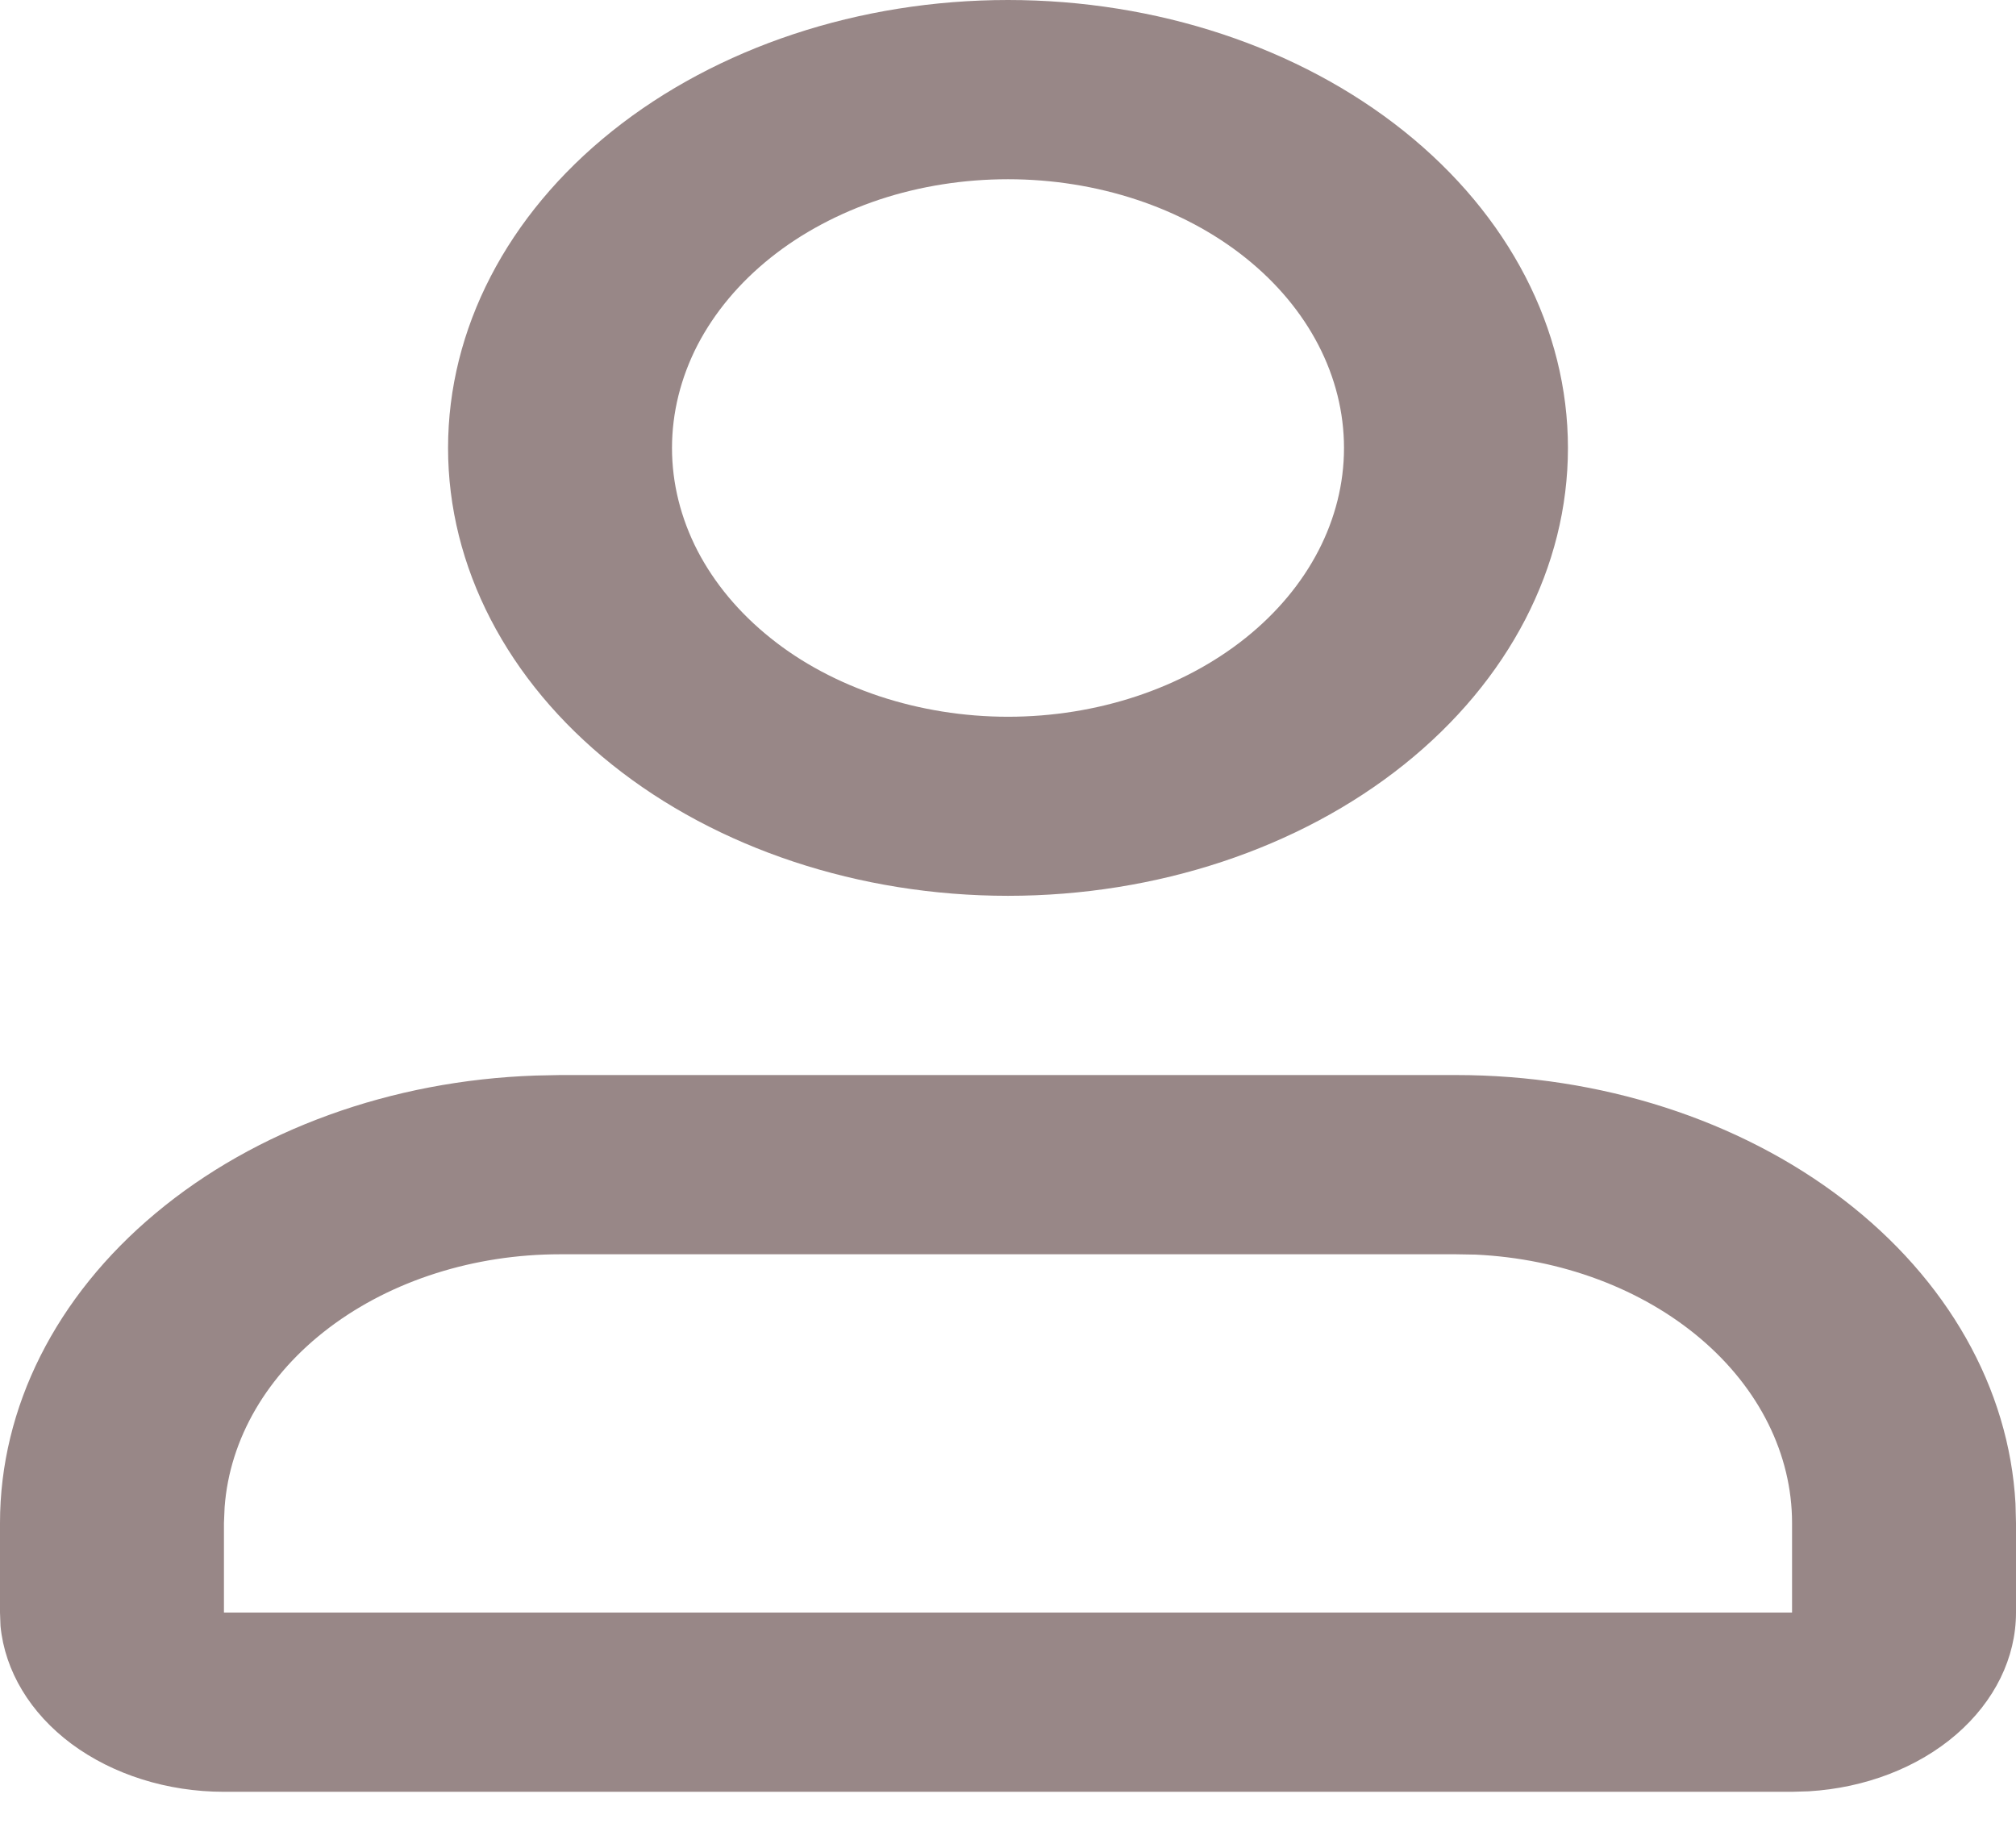
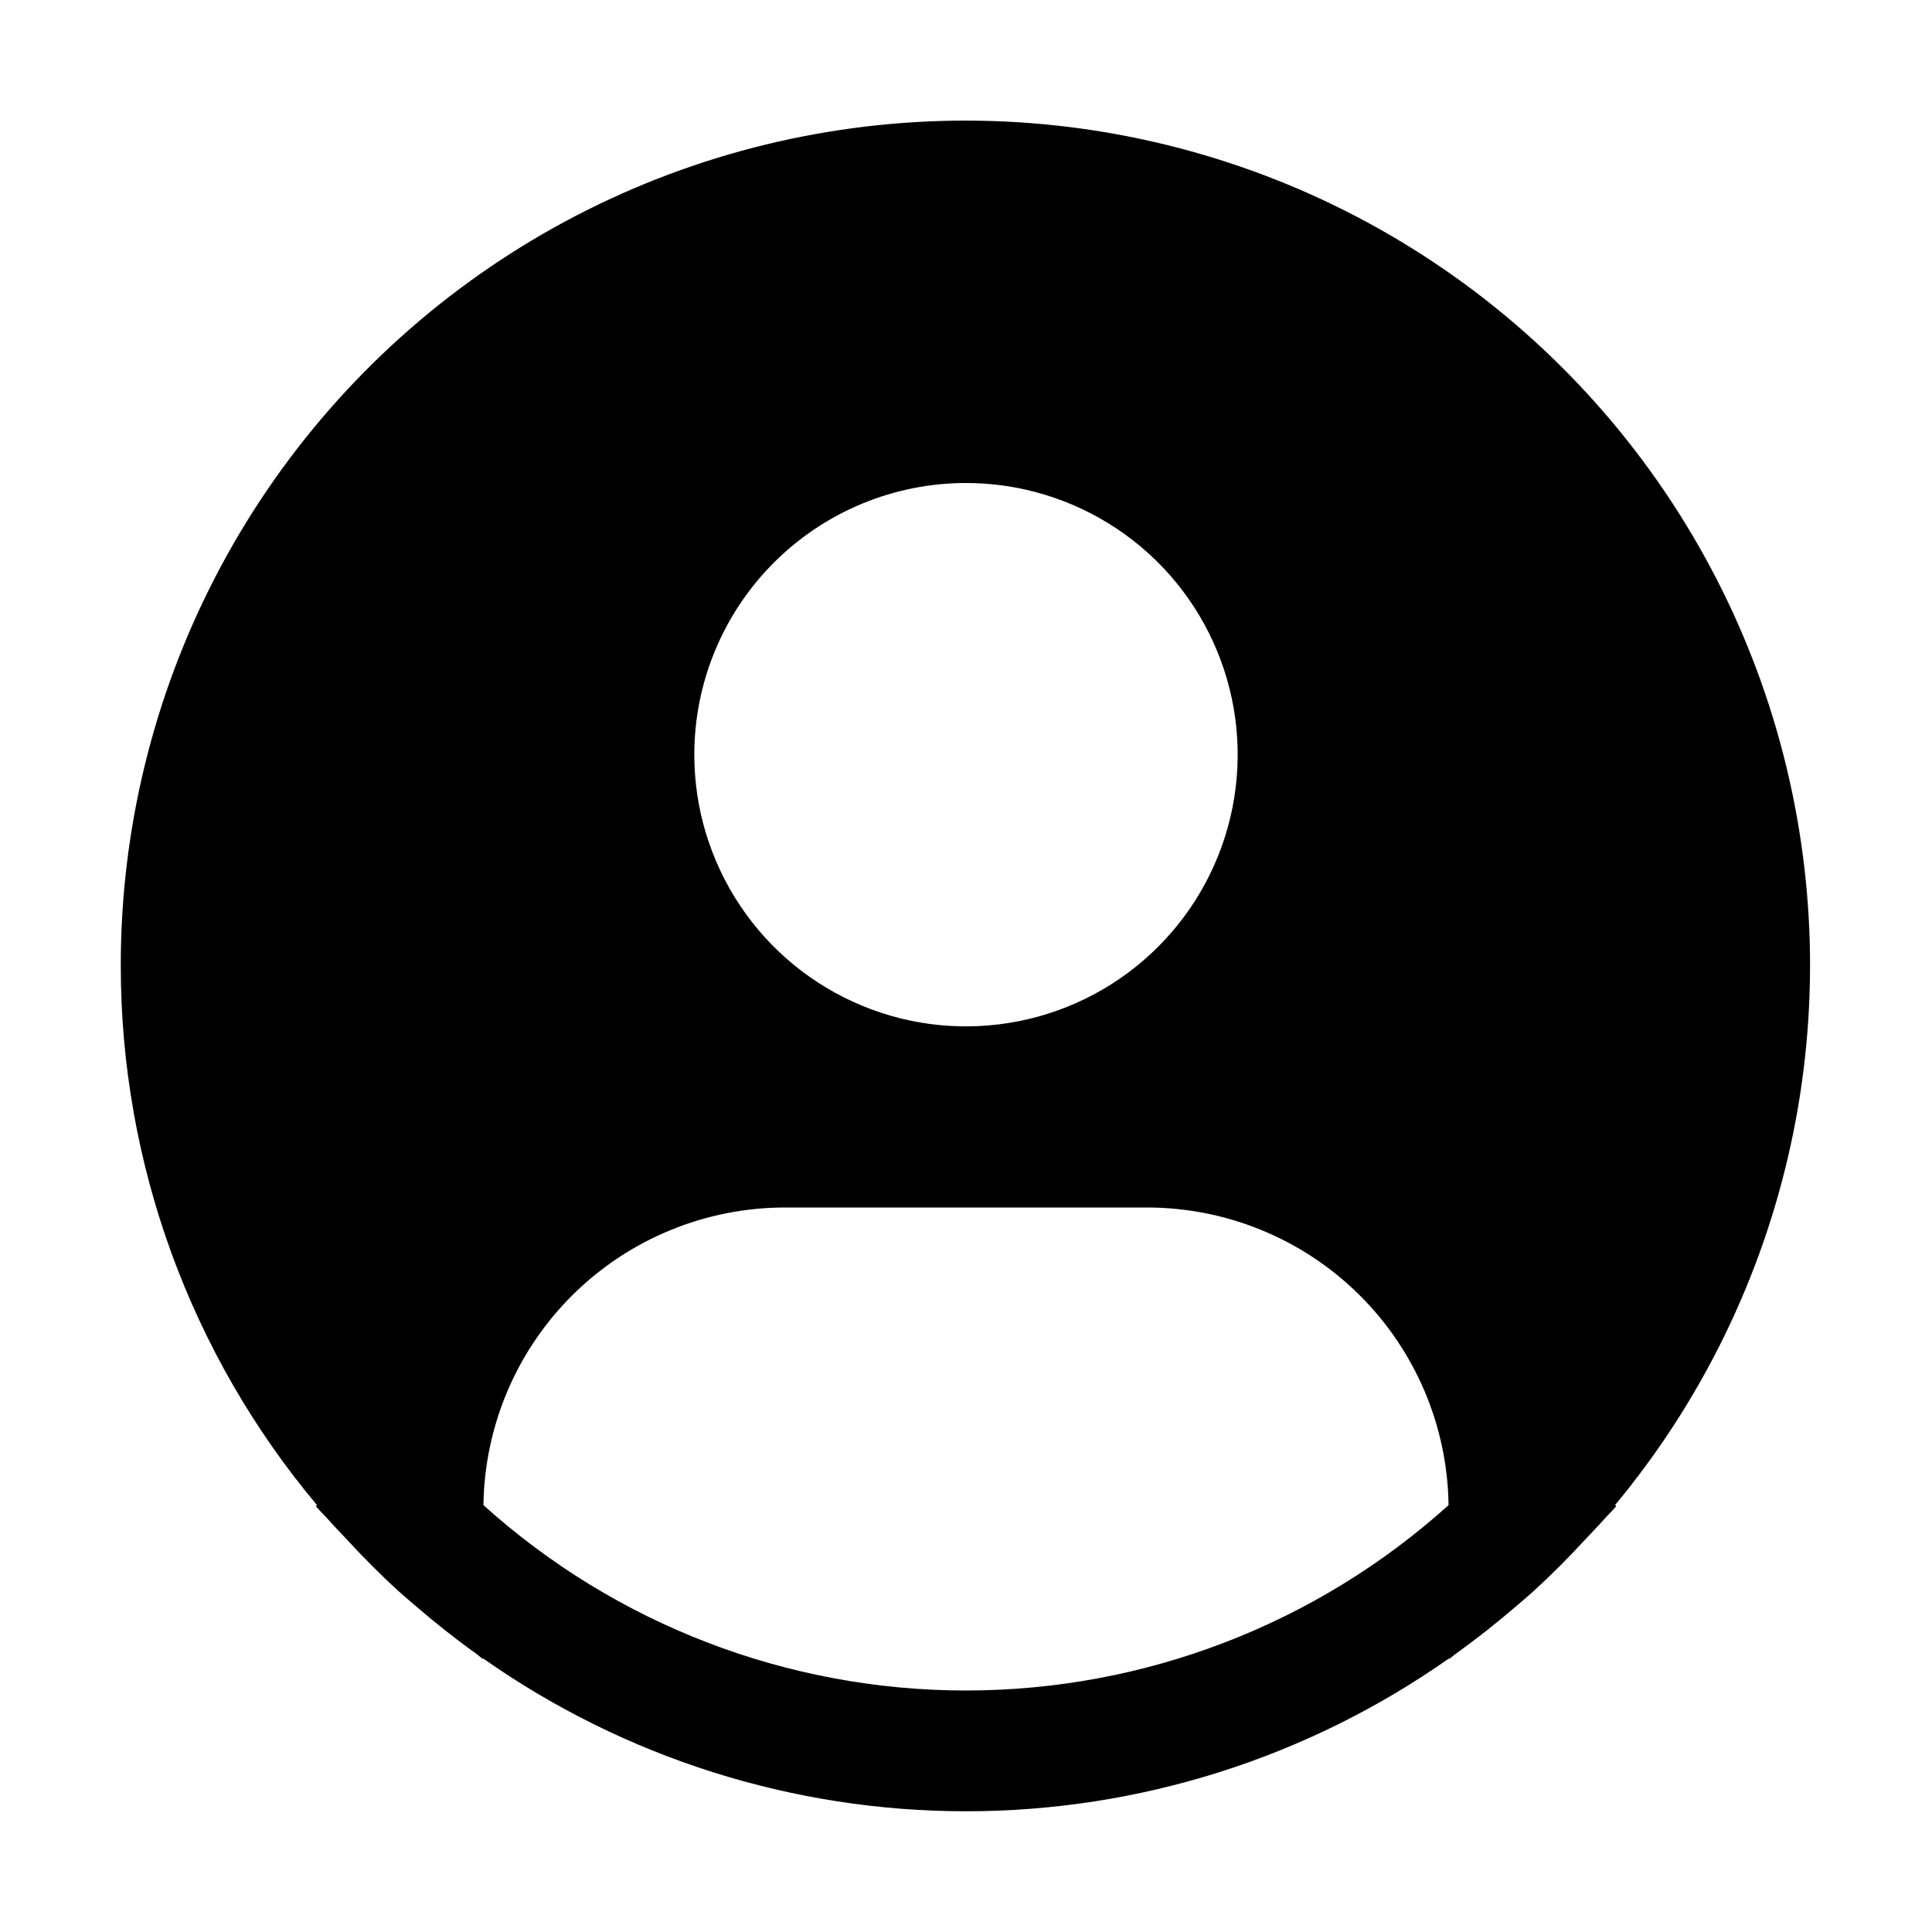
- <svg xmlns="http://www.w3.org/2000/svg" width="12" height="11" viewBox="0 0 12 11" fill="none">
-   <path fill-rule="evenodd" clip-rule="evenodd" d="M8.667 6.4C9.526 6.4 10.351 6.665 10.972 7.141C11.592 7.616 11.959 8.264 11.997 8.951L12 9.067V9.6C12 9.869 11.873 10.128 11.644 10.326C11.416 10.523 11.102 10.644 10.767 10.664L10.667 10.667H1.333C0.997 10.667 0.673 10.565 0.426 10.382C0.18 10.199 0.029 9.948 0.003 9.68L0 9.6V9.067C4.96283e-05 8.379 0.332 7.719 0.926 7.223C1.52 6.726 2.33 6.432 3.189 6.403L3.333 6.4H8.667ZM8.667 7.467H3.333C2.823 7.467 2.332 7.623 1.961 7.903C1.59 8.183 1.367 8.565 1.337 8.973L1.333 9.067V9.6H10.667V9.067C10.667 8.659 10.472 8.266 10.122 7.969C9.772 7.672 9.293 7.493 8.784 7.469L8.667 7.467ZM6 0C6.884 0 7.732 0.281 8.357 0.781C8.982 1.281 9.333 1.959 9.333 2.667C9.333 3.374 8.982 4.052 8.357 4.552C7.732 5.052 6.884 5.333 6 5.333C5.116 5.333 4.268 5.052 3.643 4.552C3.018 4.052 2.667 3.374 2.667 2.667C2.667 1.959 3.018 1.281 3.643 0.781C4.268 0.281 5.116 0 6 0ZM6 1.067C5.737 1.067 5.477 1.108 5.235 1.188C4.992 1.269 4.771 1.387 4.586 1.535C4.4 1.684 4.253 1.86 4.152 2.054C4.052 2.248 4 2.457 4 2.667C4 2.877 4.052 3.085 4.152 3.279C4.253 3.473 4.4 3.649 4.586 3.798C4.771 3.947 4.992 4.064 5.235 4.145C5.477 4.225 5.737 4.267 6 4.267C6.53 4.267 7.039 4.098 7.414 3.798C7.789 3.498 8 3.091 8 2.667C8 2.242 7.789 1.835 7.414 1.535C7.039 1.235 6.53 1.067 6 1.067Z" fill="#988787" />
+ <svg xmlns="http://www.w3.org/2000/svg" width="35" height="35" viewBox="0 0 35 35" fill="none">
+   <path d="M29.257 27.267C30.828 25.377 31.92 23.137 32.442 20.735C32.964 18.334 32.899 15.842 32.254 13.471C31.61 11.1 30.403 8.919 28.737 7.112C27.071 5.306 24.994 3.927 22.683 3.093C20.371 2.259 17.892 1.994 15.457 2.321C13.021 2.647 10.7 3.555 8.69 4.968C6.679 6.382 5.039 8.258 3.907 10.44C2.775 12.621 2.185 15.043 2.188 17.5C2.188 21.072 3.447 24.53 5.743 27.267L5.721 27.286C5.798 27.378 5.885 27.456 5.964 27.547C6.063 27.66 6.169 27.766 6.27 27.875C6.577 28.208 6.892 28.527 7.222 28.827C7.323 28.919 7.427 29.004 7.528 29.092C7.878 29.393 8.238 29.68 8.611 29.947C8.659 29.98 8.703 30.022 8.751 30.056V30.043C11.313 31.846 14.369 32.813 17.501 32.813C20.634 32.813 23.689 31.846 26.251 30.043V30.056C26.299 30.022 26.342 29.98 26.391 29.947C26.763 29.679 27.124 29.393 27.474 29.092C27.576 29.004 27.68 28.918 27.78 28.827C28.11 28.526 28.425 28.208 28.732 27.875C28.833 27.766 28.938 27.66 29.038 27.547C29.116 27.456 29.204 27.378 29.281 27.285L29.257 27.267ZM17.5 8.75C18.474 8.75 19.425 9.039 20.235 9.58C21.044 10.12 21.675 10.889 22.047 11.788C22.42 12.688 22.517 13.677 22.327 14.632C22.137 15.587 21.669 16.464 20.98 17.152C20.292 17.84 19.415 18.309 18.46 18.499C17.506 18.689 16.516 18.592 15.617 18.219C14.717 17.847 13.948 17.216 13.408 16.406C12.867 15.597 12.578 14.645 12.578 13.672C12.578 12.367 13.097 11.115 14.02 10.192C14.943 9.269 16.195 8.75 17.5 8.75ZM8.758 27.267C8.777 25.831 9.36 24.46 10.382 23.451C11.404 22.442 12.783 21.876 14.219 21.875H20.781C22.218 21.876 23.596 22.442 24.618 23.451C25.64 24.46 26.223 25.831 26.242 27.267C23.844 29.429 20.729 30.625 17.5 30.625C14.271 30.625 11.156 29.429 8.758 27.267Z" fill="black" />
</svg>
